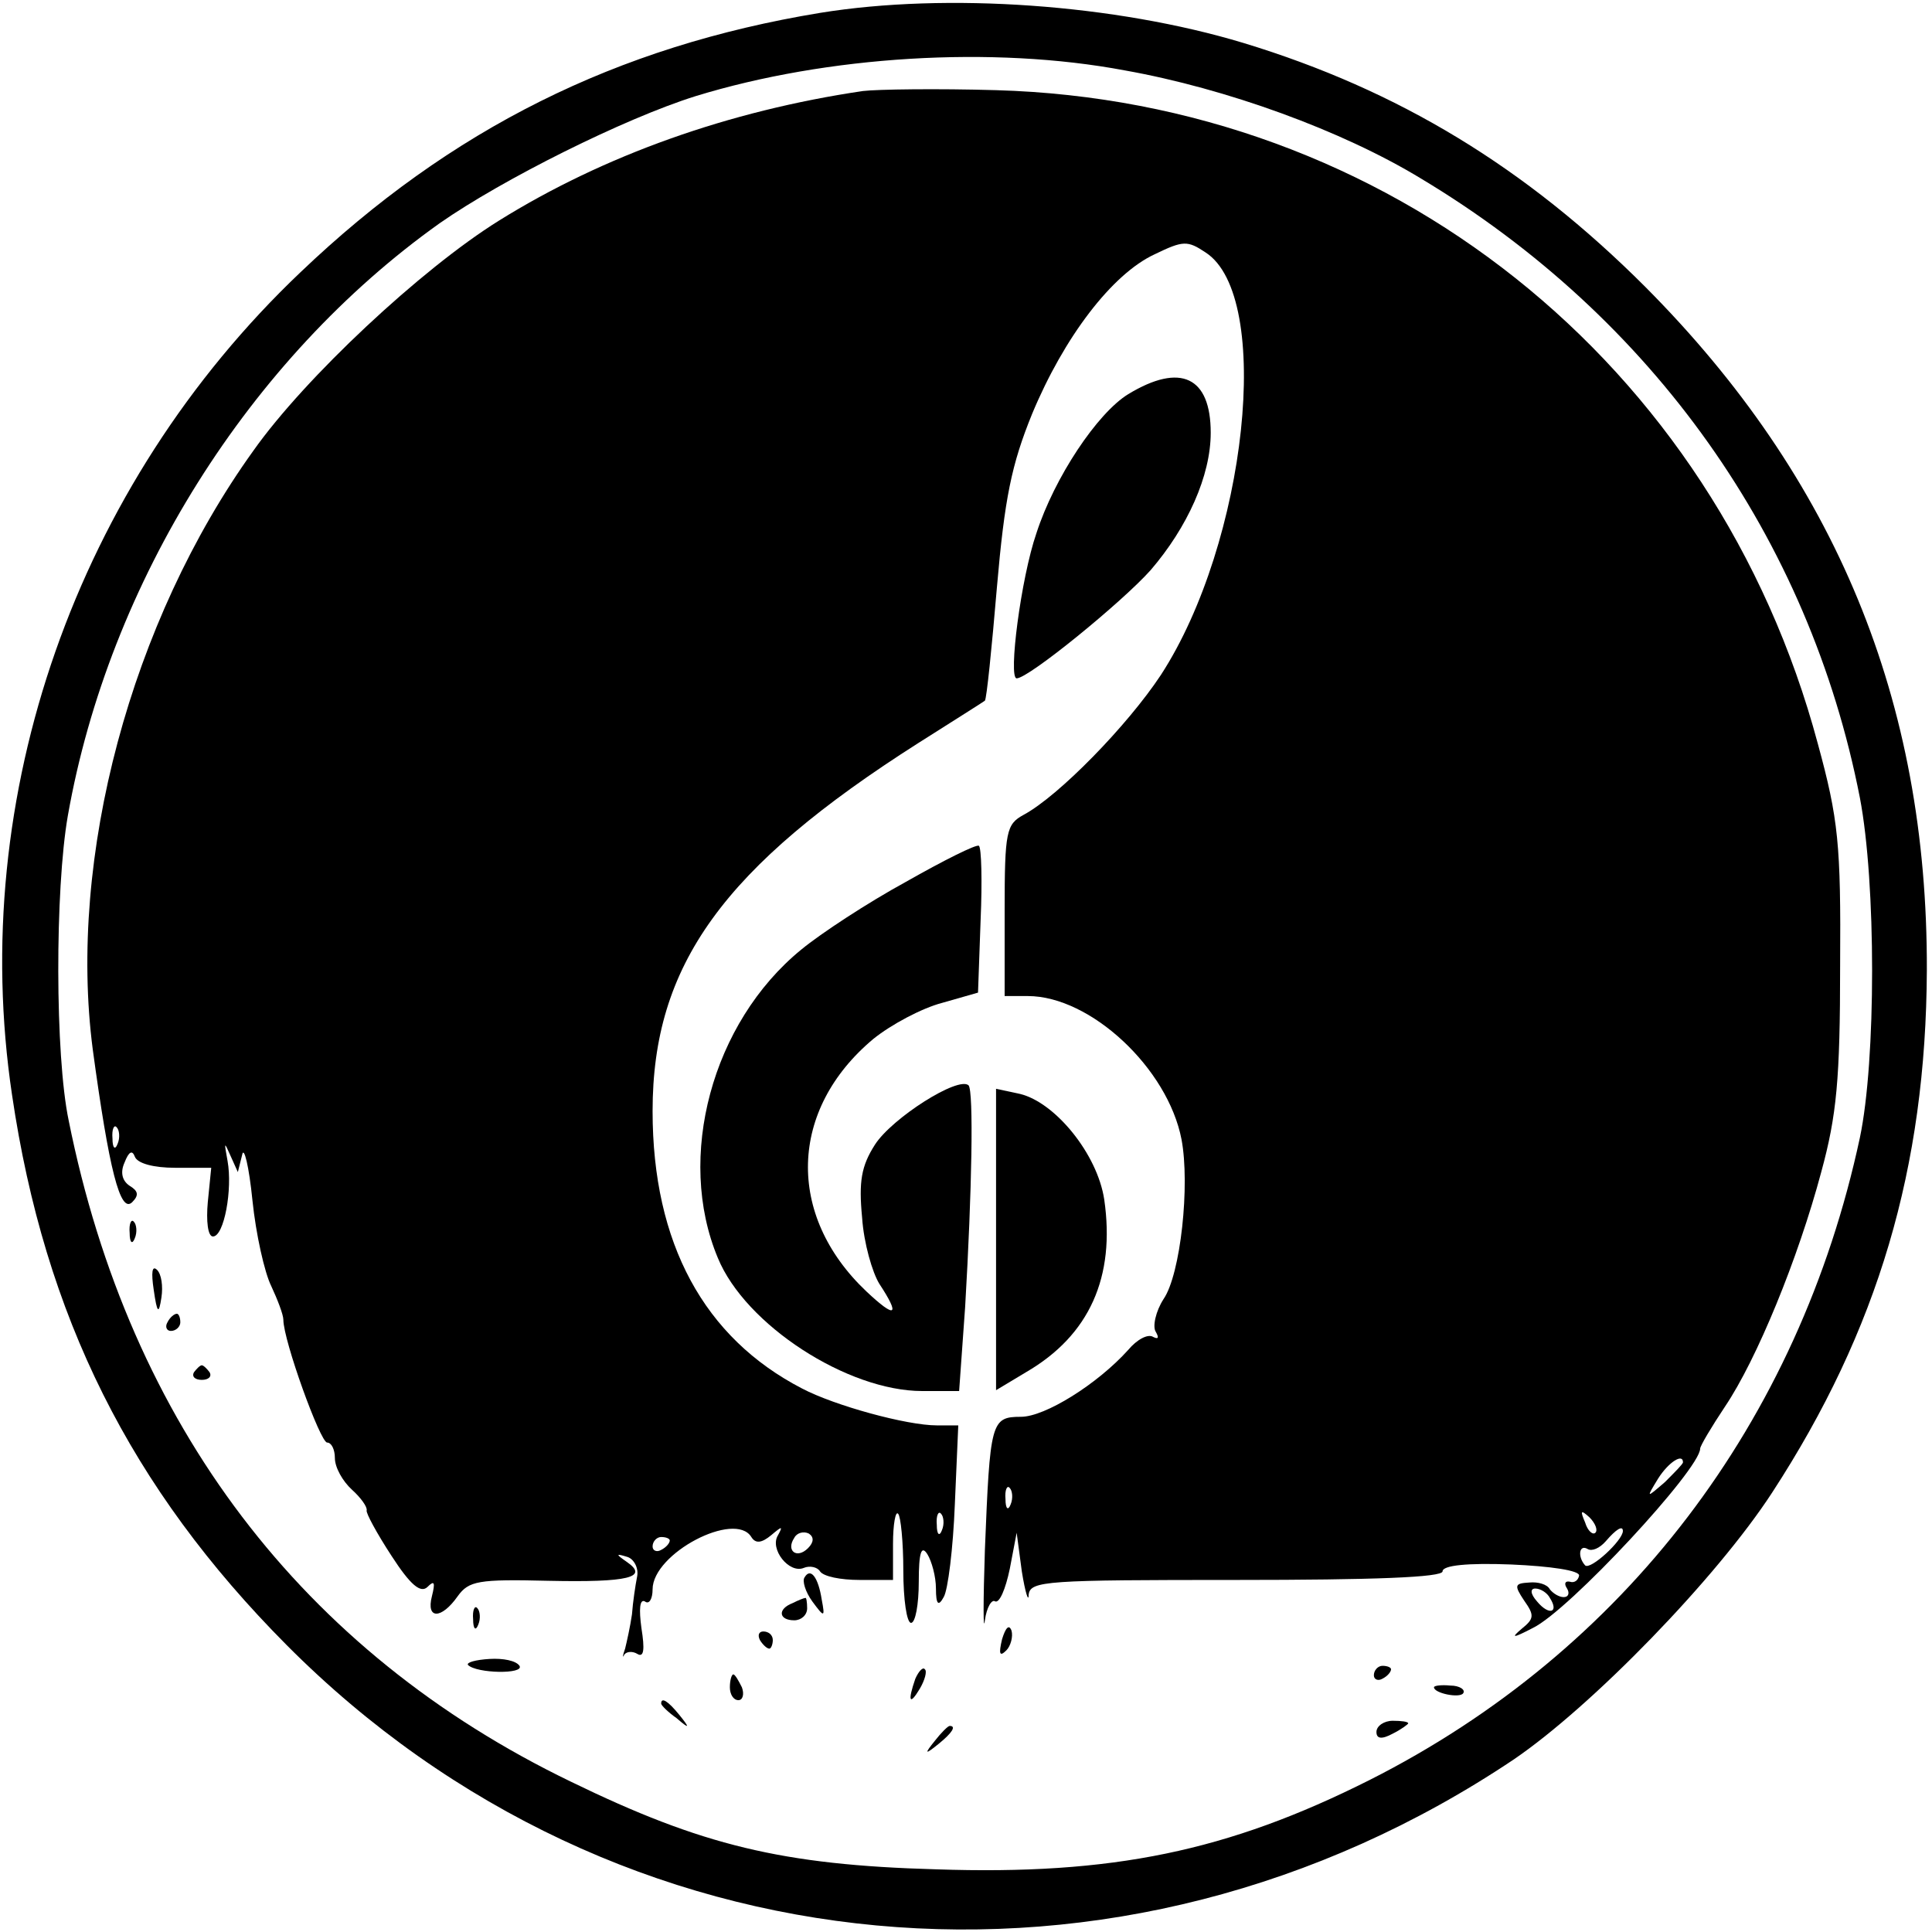
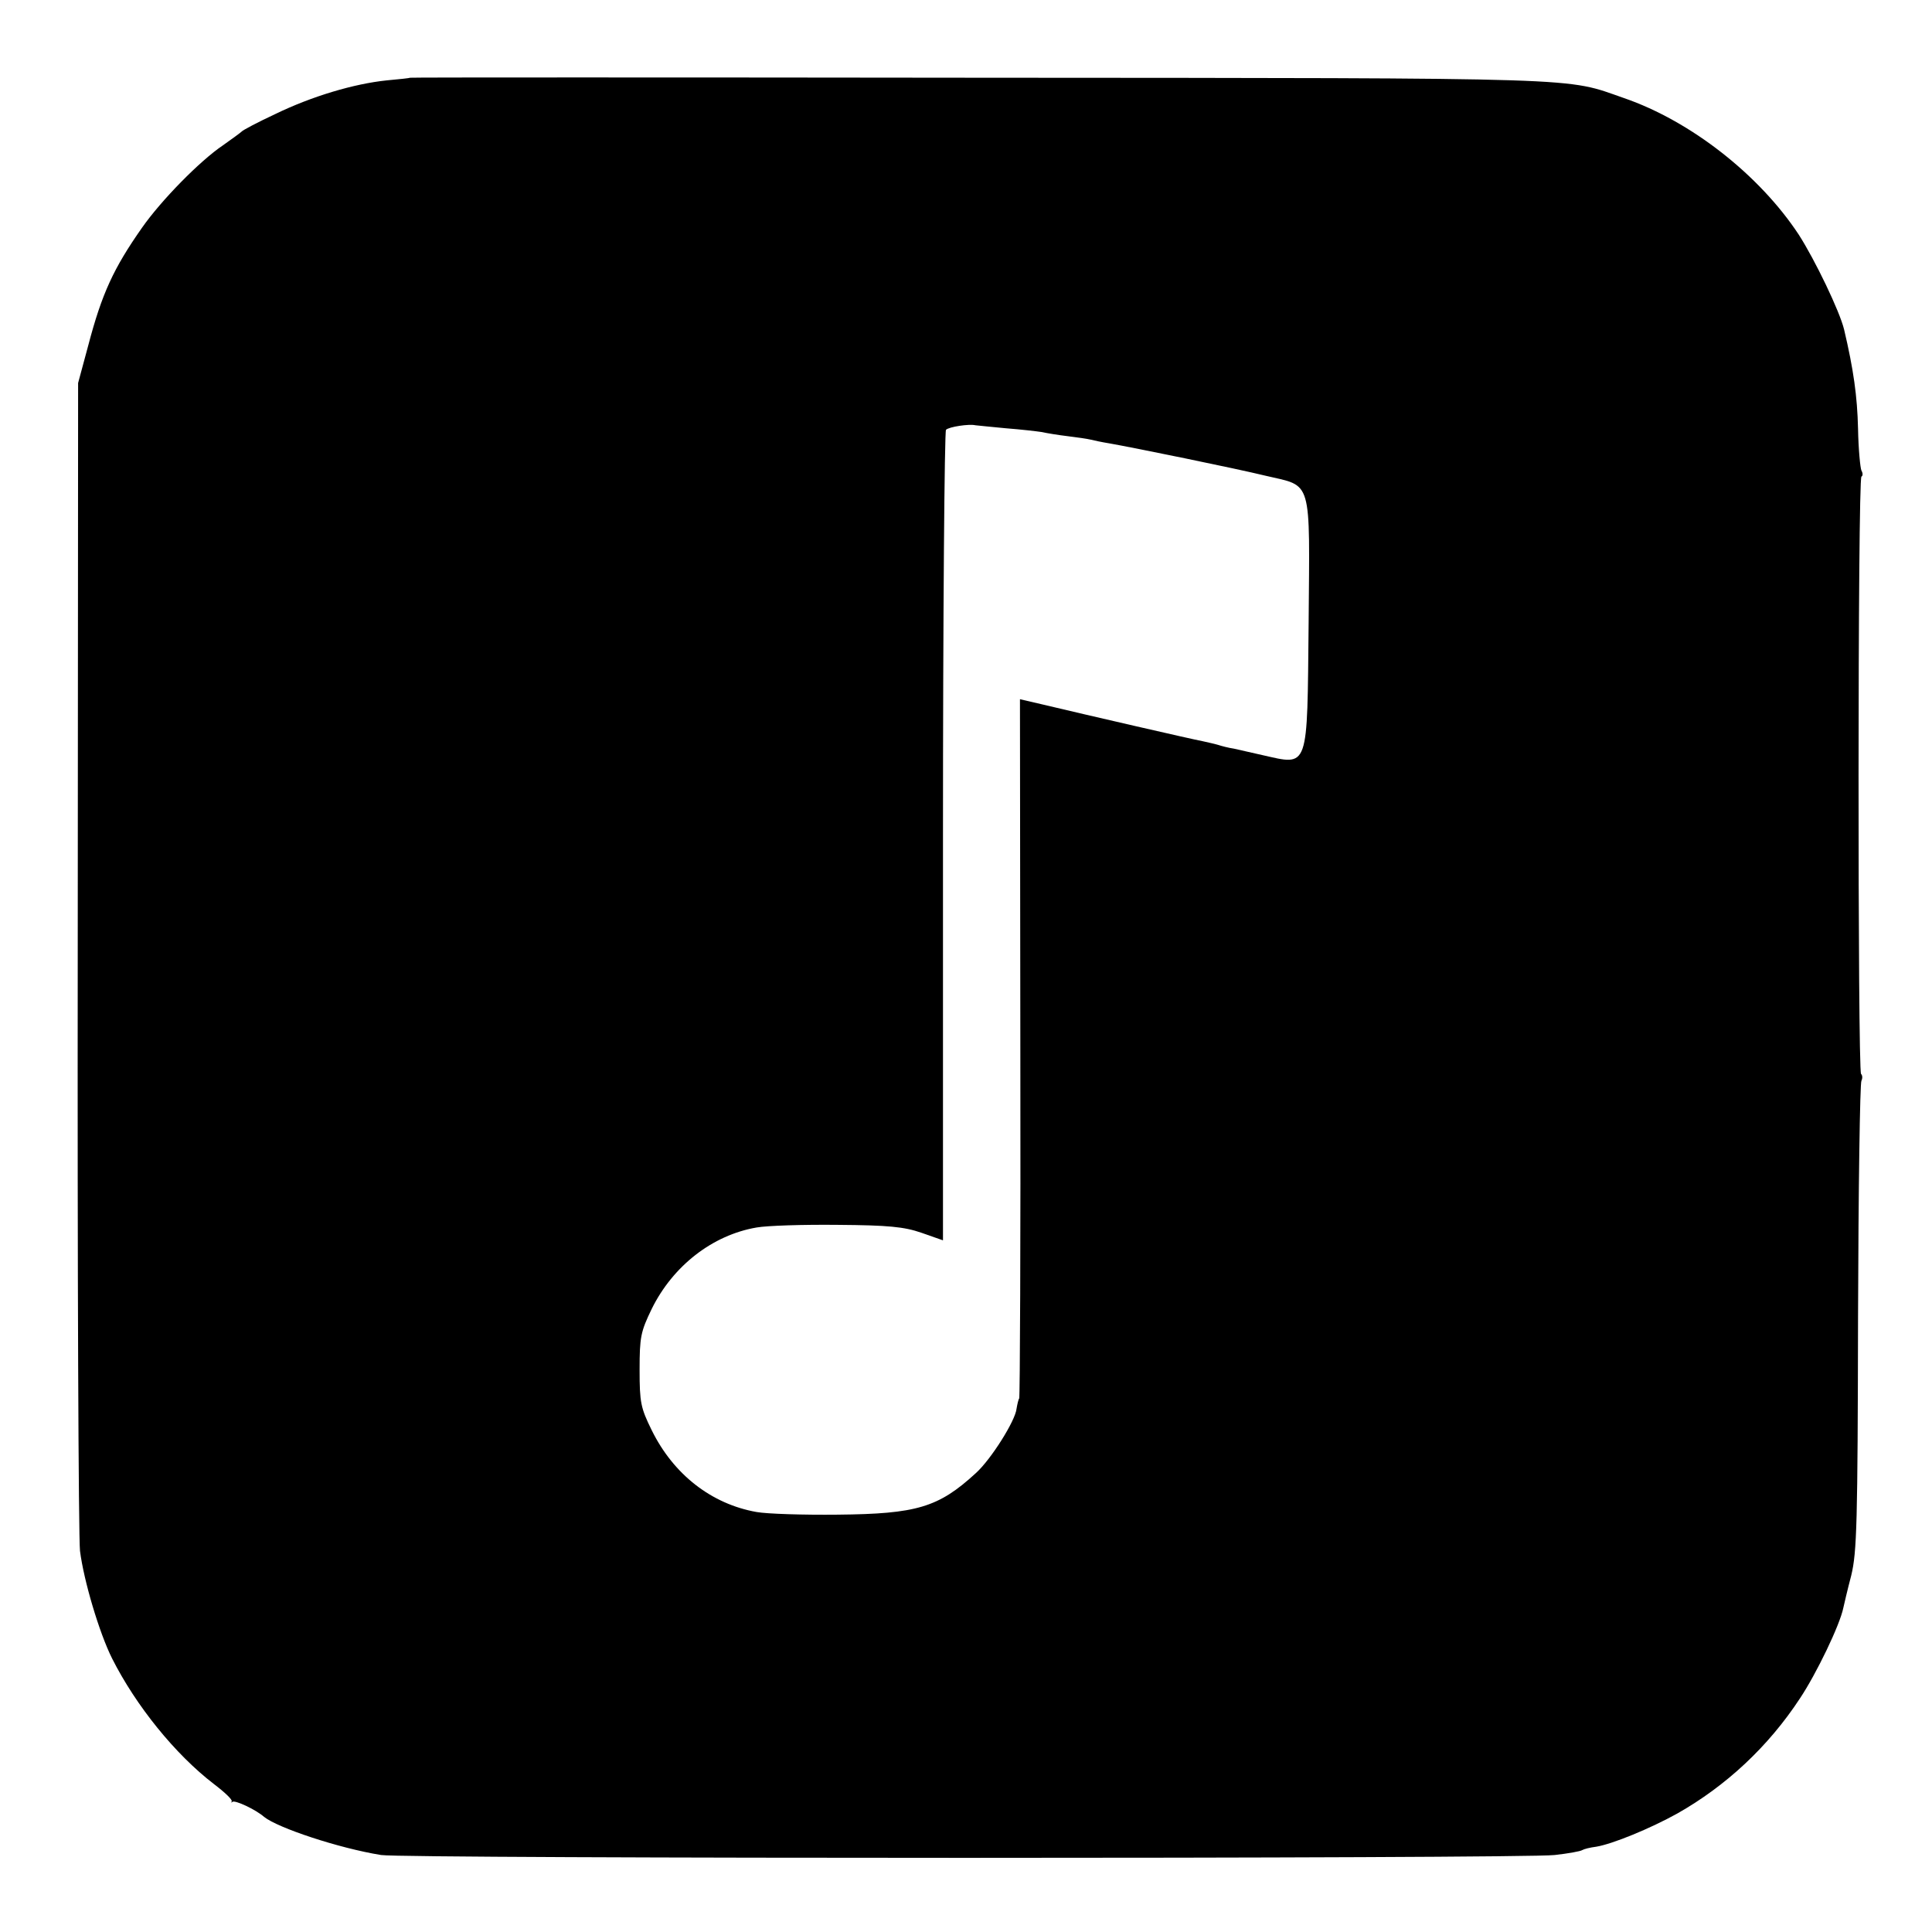
- <svg xmlns="http://www.w3.org/2000/svg" version="1.0" width="225pt" height="225pt" viewBox="0 0 225 225" preserveAspectRatio="xMidYMid meet">
-   <g transform="translate(0,225) scale(0.1,-0.1)" fill="#000000" stroke="none">
-     <path d="M955 2235 c-237 -39 -430 -135 -605 -302 -261 -248 -388 -610 -336 -958 38 -258 138 -458 320 -641 384 -386 971 -440 1429 -133 91 62 236 211 301 311 123 189 179 378 180 608 1 314 -106 573 -328 796 -139 139 -287 229 -468 284 -149 45 -345 59 -493 35z m355 -67 c118 -21 253 -70 345 -126 270 -162 452 -419 511 -721 19 -99 19 -306 0 -396 -71 -331 -274 -598 -571 -748 -165 -83 -300 -111 -505 -104 -179 5 -273 28 -425 102 -313 151 -514 416 -585 770 -16 76 -16 269 -1 355 48 272 211 532 433 690 73 51 215 122 298 148 153 47 346 59 500 30z" />
-     <path d="M1005 2144 c-156 -23 -302 -75 -424 -151 -90 -56 -226 -183 -286 -268 -143 -199 -216 -474 -187 -697 19 -140 32 -192 46 -178 8 8 7 13 -3 19 -9 6 -11 16 -6 27 5 13 9 15 12 7 3 -8 22 -13 47 -13 l42 0 -4 -40 c-2 -22 0 -40 6 -40 13 0 23 55 17 88 -4 22 -4 23 3 7 l9 -20 5 20 c2 11 8 -13 12 -53 4 -39 14 -84 22 -100 7 -15 14 -33 14 -39 0 -24 43 -143 51 -143 5 0 9 -8 9 -18 0 -11 9 -27 20 -37 10 -9 18 -20 17 -24 -1 -3 12 -27 29 -53 22 -34 34 -44 42 -36 8 8 9 5 5 -11 -7 -27 11 -27 30 0 13 18 24 20 106 18 93 -2 117 4 91 22 -13 9 -13 10 0 6 8 -2 14 -13 12 -23 -2 -10 -5 -30 -6 -44 -2 -14 -6 -32 -8 -40 -3 -8 -3 -12 -1 -7 3 4 10 4 15 1 8 -5 9 5 5 30 -3 22 -2 34 4 31 5 -4 9 3 9 14 0 42 96 92 115 61 5 -8 12 -7 23 2 13 11 14 11 8 0 -10 -16 13 -45 30 -38 7 3 16 1 19 -4 4 -6 24 -10 46 -10 l39 0 0 42 c0 23 3 39 6 35 3 -3 6 -33 6 -66 0 -34 4 -61 9 -61 5 0 9 21 9 48 0 34 3 43 10 32 5 -8 10 -26 10 -40 0 -19 3 -21 9 -10 5 8 11 57 13 108 l4 92 -25 0 c-35 0 -119 23 -157 43 -114 59 -174 169 -174 323 0 170 82 284 310 429 41 26 76 48 77 49 2 2 8 61 14 132 9 104 17 143 41 202 37 89 93 163 143 186 33 16 38 16 59 2 79 -51 48 -338 -52 -492 -39 -59 -119 -141 -160 -163 -20 -11 -22 -19 -22 -111 l0 -100 27 0 c73 0 163 -84 179 -167 10 -53 -1 -157 -21 -186 -9 -14 -13 -32 -9 -38 4 -7 3 -9 -3 -6 -6 4 -19 -3 -29 -15 -36 -40 -97 -78 -125 -78 -35 0 -36 -6 -42 -155 -2 -60 -2 -98 0 -82 2 15 8 25 12 22 5 -2 12 14 17 38 l8 42 6 -45 c4 -25 8 -37 8 -27 2 16 21 17 242 17 160 0 240 3 240 10 0 7 29 10 80 8 46 -2 80 -7 79 -13 -1 -5 -5 -9 -11 -7 -5 1 -7 -2 -3 -8 3 -5 2 -10 -4 -10 -5 0 -12 4 -16 9 -3 6 -14 9 -24 8 -17 -1 -18 -3 -6 -21 12 -17 12 -21 -3 -33 -13 -11 -10 -11 13 1 42 20 195 185 195 209 0 3 13 25 29 49 37 55 85 172 112 273 18 66 22 108 22 240 1 142 -2 171 -26 259 -119 444 -501 748 -957 761 -69 2 -138 1 -155 -1z m-868 -1226 c-3 -8 -6 -5 -6 6 -1 11 2 17 5 13 3 -3 4 -12 1 -19z m1823 -371 c0 -2 -10 -12 -21 -23 -22 -19 -22 -19 -8 4 12 19 29 30 29 19z m-783 -49 c-3 -8 -6 -5 -6 6 -1 11 2 17 5 13 3 -3 4 -12 1 -19z m-80 -30 c-3 -8 -6 -5 -6 6 -1 11 2 17 5 13 3 -3 4 -12 1 -19z m761 -3 c-3 -3 -9 2 -12 12 -6 14 -5 15 5 6 7 -7 10 -15 7 -18z m-917 -18 c-13 -13 -26 -3 -16 12 3 6 11 8 17 5 6 -4 6 -10 -1 -17z m949 20 c0 -11 -38 -46 -44 -40 -9 10 -7 25 3 19 5 -3 14 1 21 9 12 14 20 19 20 12z m-1110 -11 c0 -3 -4 -8 -10 -11 -5 -3 -10 -1 -10 4 0 6 5 11 10 11 6 0 10 -2 10 -4z m1025 -67 c11 -17 -1 -21 -15 -4 -8 9 -8 15 -2 15 6 0 14 -5 17 -11z" />
-     <path d="M1314 1791 c-36 -22 -86 -97 -107 -162 -18 -52 -33 -169 -23 -169 14 0 123 89 156 126 43 50 70 110 70 160 0 65 -35 82 -96 45z" />
-     <path d="M1055 1223 c-44 -24 -99 -60 -122 -79 -104 -85 -146 -242 -97 -359 32 -78 151 -155 238 -155 l43 0 7 98 c8 136 10 251 4 258 -12 11 -89 -38 -109 -69 -16 -25 -19 -43 -15 -85 2 -30 12 -64 20 -77 25 -38 19 -41 -15 -9 -94 89 -90 212 8 294 21 17 57 36 80 42 l42 12 3 84 c2 46 1 85 -2 87 -3 2 -41 -17 -85 -42z" />
-     <path d="M1160 806 l0 -175 35 21 c74 43 104 111 91 201 -8 53 -57 113 -98 123 l-28 6 0 -176z" />
-     <path d="M151 814 c0 -11 3 -14 6 -6 3 7 2 16 -1 19 -3 4 -6 -2 -5 -13z" />
-     <path d="M179 748 c4 -28 6 -29 9 -9 2 13 0 27 -5 32 -6 6 -7 -3 -4 -23z" />
-     <path d="M195 710 c-3 -5 -1 -10 4 -10 6 0 11 5 11 10 0 6 -2 10 -4 10 -3 0 -8 -4 -11 -10z" />
-     <path d="M226 652 c-3 -5 1 -9 9 -9 8 0 12 4 9 9 -3 4 -7 8 -9 8 -2 0 -6 -4 -9 -8z" />
-     <path d="M937 413 c-3 -4 1 -17 9 -28 14 -19 15 -19 11 2 -4 26 -13 38 -20 26z" />
-     <path d="M923 383 c-18 -7 -16 -20 2 -20 8 0 15 6 15 14 0 7 -1 13 -2 12 -2 0 -9 -3 -15 -6z" />
-     <path d="M551 364 c0 -11 3 -14 6 -6 3 7 2 16 -1 19 -3 4 -6 -2 -5 -13z" />
-     <path d="M1167 341 c-4 -17 -3 -21 5 -13 5 5 8 16 6 23 -3 8 -7 3 -11 -10z" />
-     <path d="M885 340 c3 -5 8 -10 11 -10 2 0 4 5 4 10 0 6 -5 10 -11 10 -5 0 -7 -4 -4 -10z" />
-     <path d="M545 311 c10 -10 66 -11 60 -1 -4 6 -19 9 -35 8 -16 -1 -27 -4 -25 -7z" />
-     <path d="M1066 295 c-9 -26 -7 -32 5 -12 6 10 9 21 6 23 -2 3 -7 -2 -11 -11z" />
-     <path d="M1600 299 c0 -5 5 -7 10 -4 6 3 10 8 10 11 0 2 -4 4 -10 4 -5 0 -10 -5 -10 -11z" />
-     <path d="M850 285 c0 -8 4 -15 10 -15 5 0 7 7 4 15 -4 8 -8 15 -10 15 -2 0 -4 -7 -4 -15z" />
-     <path d="M1670 285 c0 -7 30 -13 34 -7 3 4 -4 9 -15 9 -10 1 -19 0 -19 -2z" />
-     <path d="M770 266 c0 -2 8 -10 18 -17 15 -13 16 -12 3 4 -13 16 -21 21 -21 13z" />
-     <path d="M1603 233 c0 -8 6 -9 19 -2 10 5 18 11 18 12 0 2 -8 3 -18 3 -10 0 -19 -6 -19 -13z" />
-     <path d="M1089 223 c-13 -16 -12 -17 4 -4 16 13 21 21 13 21 -2 0 -10 -8 -17 -17z" />
+ <svg xmlns="http://www.w3.org/2000/svg" version="1.0" width="512pt" height="512pt" viewBox="0 0 512 512" preserveAspectRatio="xMidYMid meet">
+   <g transform="translate(0,512) scale(0.1,-0.1)" fill="#000000" stroke="none">
+     <path d="M1087 4914 c-1 -1 -29 -4 -62 -7 -87 -9 -198 -42 -295 -89 -47 -22 -87 -43 -90 -47 -3 -3 -25 -19 -49 -36 -61 -41 -164 -146 -215 -219 -75 -107 -106 -174 -142 -311 l-27 -100 -1 -1515 c-1 -833 2 -1544 6 -1580 10 -79 51 -217 85 -285 63 -125 167 -254 270 -333 29 -22 50 -42 47 -46 -2 -3 -1 -4 2 -1 7 5 61 -20 84 -40 36 -29 198 -83 310 -101 60 -10 3027 -10 3110 0 36 4 69 10 73 13 5 3 21 7 37 9 43 7 143 48 215 88 129 73 241 177 325 305 44 66 106 195 115 240 2 9 11 48 21 86 15 62 17 138 18 685 1 338 5 620 9 626 3 6 3 14 -1 18 -9 10 -9 1577 1 1583 4 2 4 9 0 16 -3 6 -8 56 -9 111 -2 86 -12 157 -37 263 -12 49 -77 184 -120 251 -104 158 -286 301 -463 362 -158 55 -75 53 -1707 54 -830 1 -1509 1 -1510 0z m1579 -929 c39 -3 82 -8 95 -10 13 -3 44 -8 69 -11 25 -3 52 -7 60 -9 8 -2 31 -7 50 -10 63 -11 333 -66 415 -86 124 -29 116 -3 113 -390 -4 -393 2 -378 -123 -350 -27 6 -61 14 -75 17 -14 2 -33 7 -42 10 -10 3 -29 7 -42 10 -23 4 -301 68 -427 98 l-56 13 1 -924 c1 -509 -1 -927 -3 -929 -2 -2 -5 -15 -7 -27 -3 -32 -68 -135 -108 -171 -99 -91 -157 -108 -366 -110 -91 -1 -187 2 -215 7 -119 21 -220 99 -278 217 -29 59 -32 73 -32 160 0 87 3 101 32 161 56 114 161 196 278 216 28 5 124 8 215 7 134 -1 176 -5 222 -21 l57 -20 0 1070 c0 589 4 1074 8 1078 8 8 61 16 78 12 6 -1 42 -4 81 -8z" />
  </g>
</svg>
